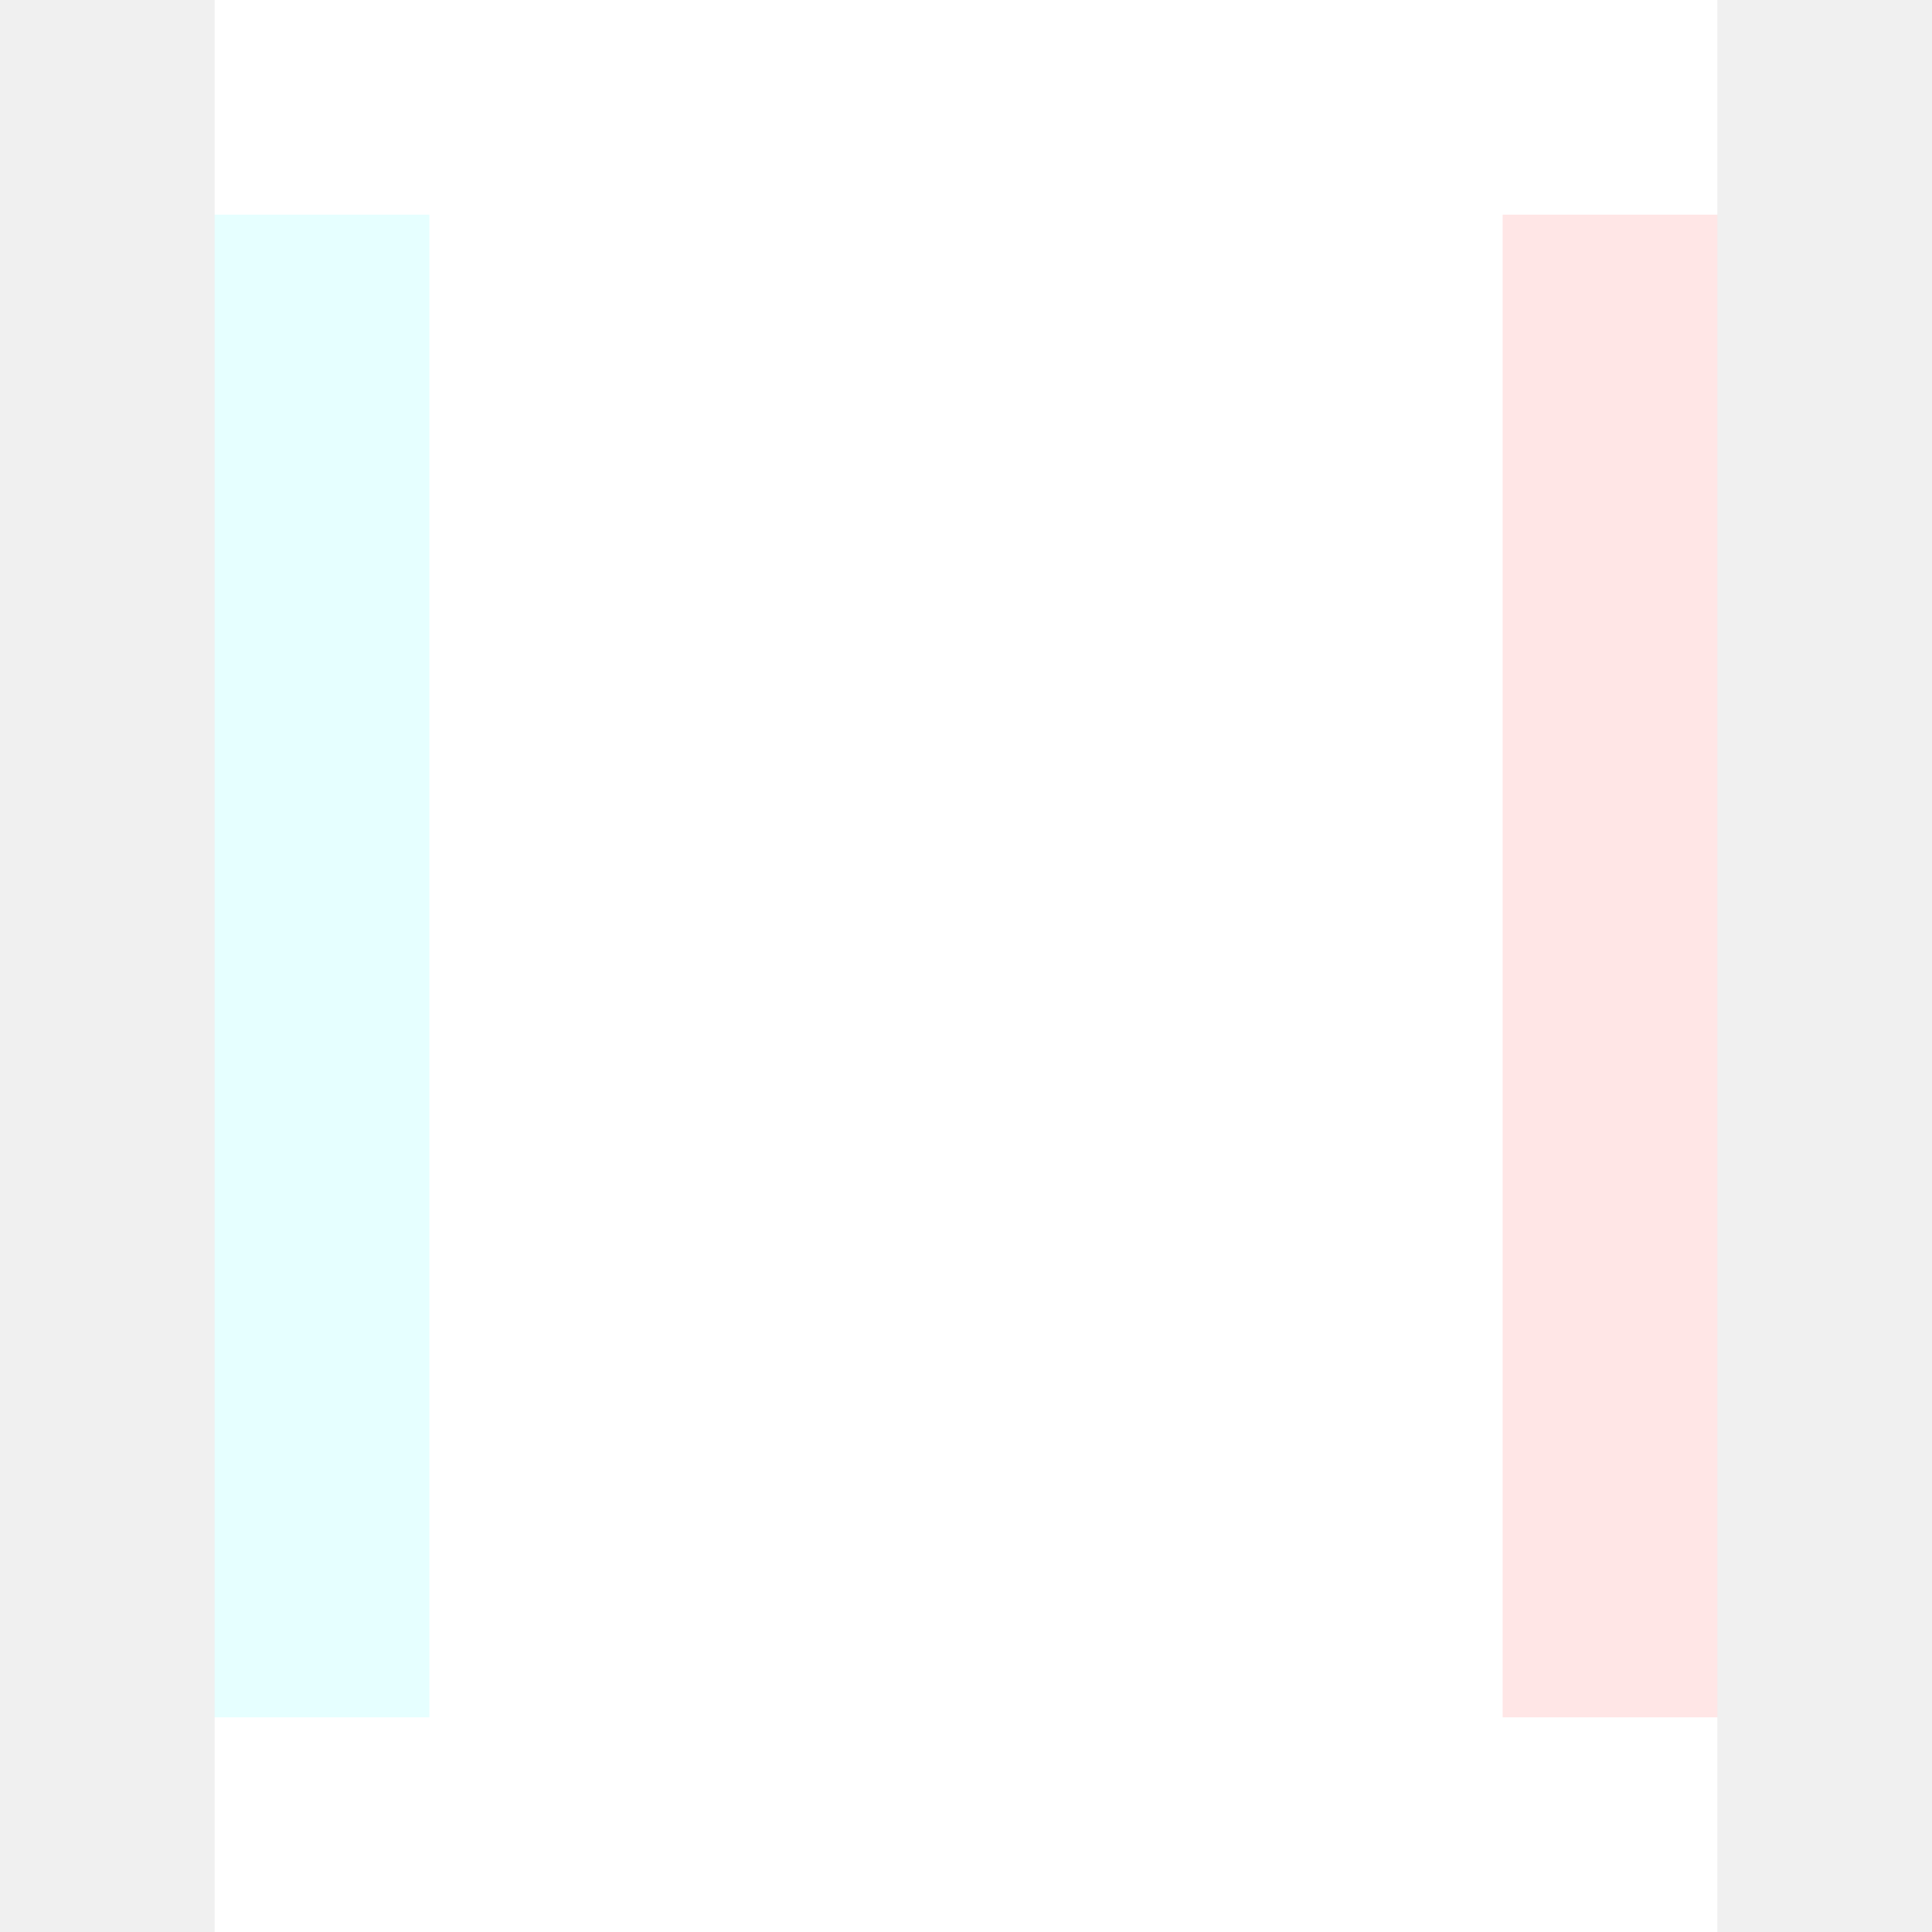
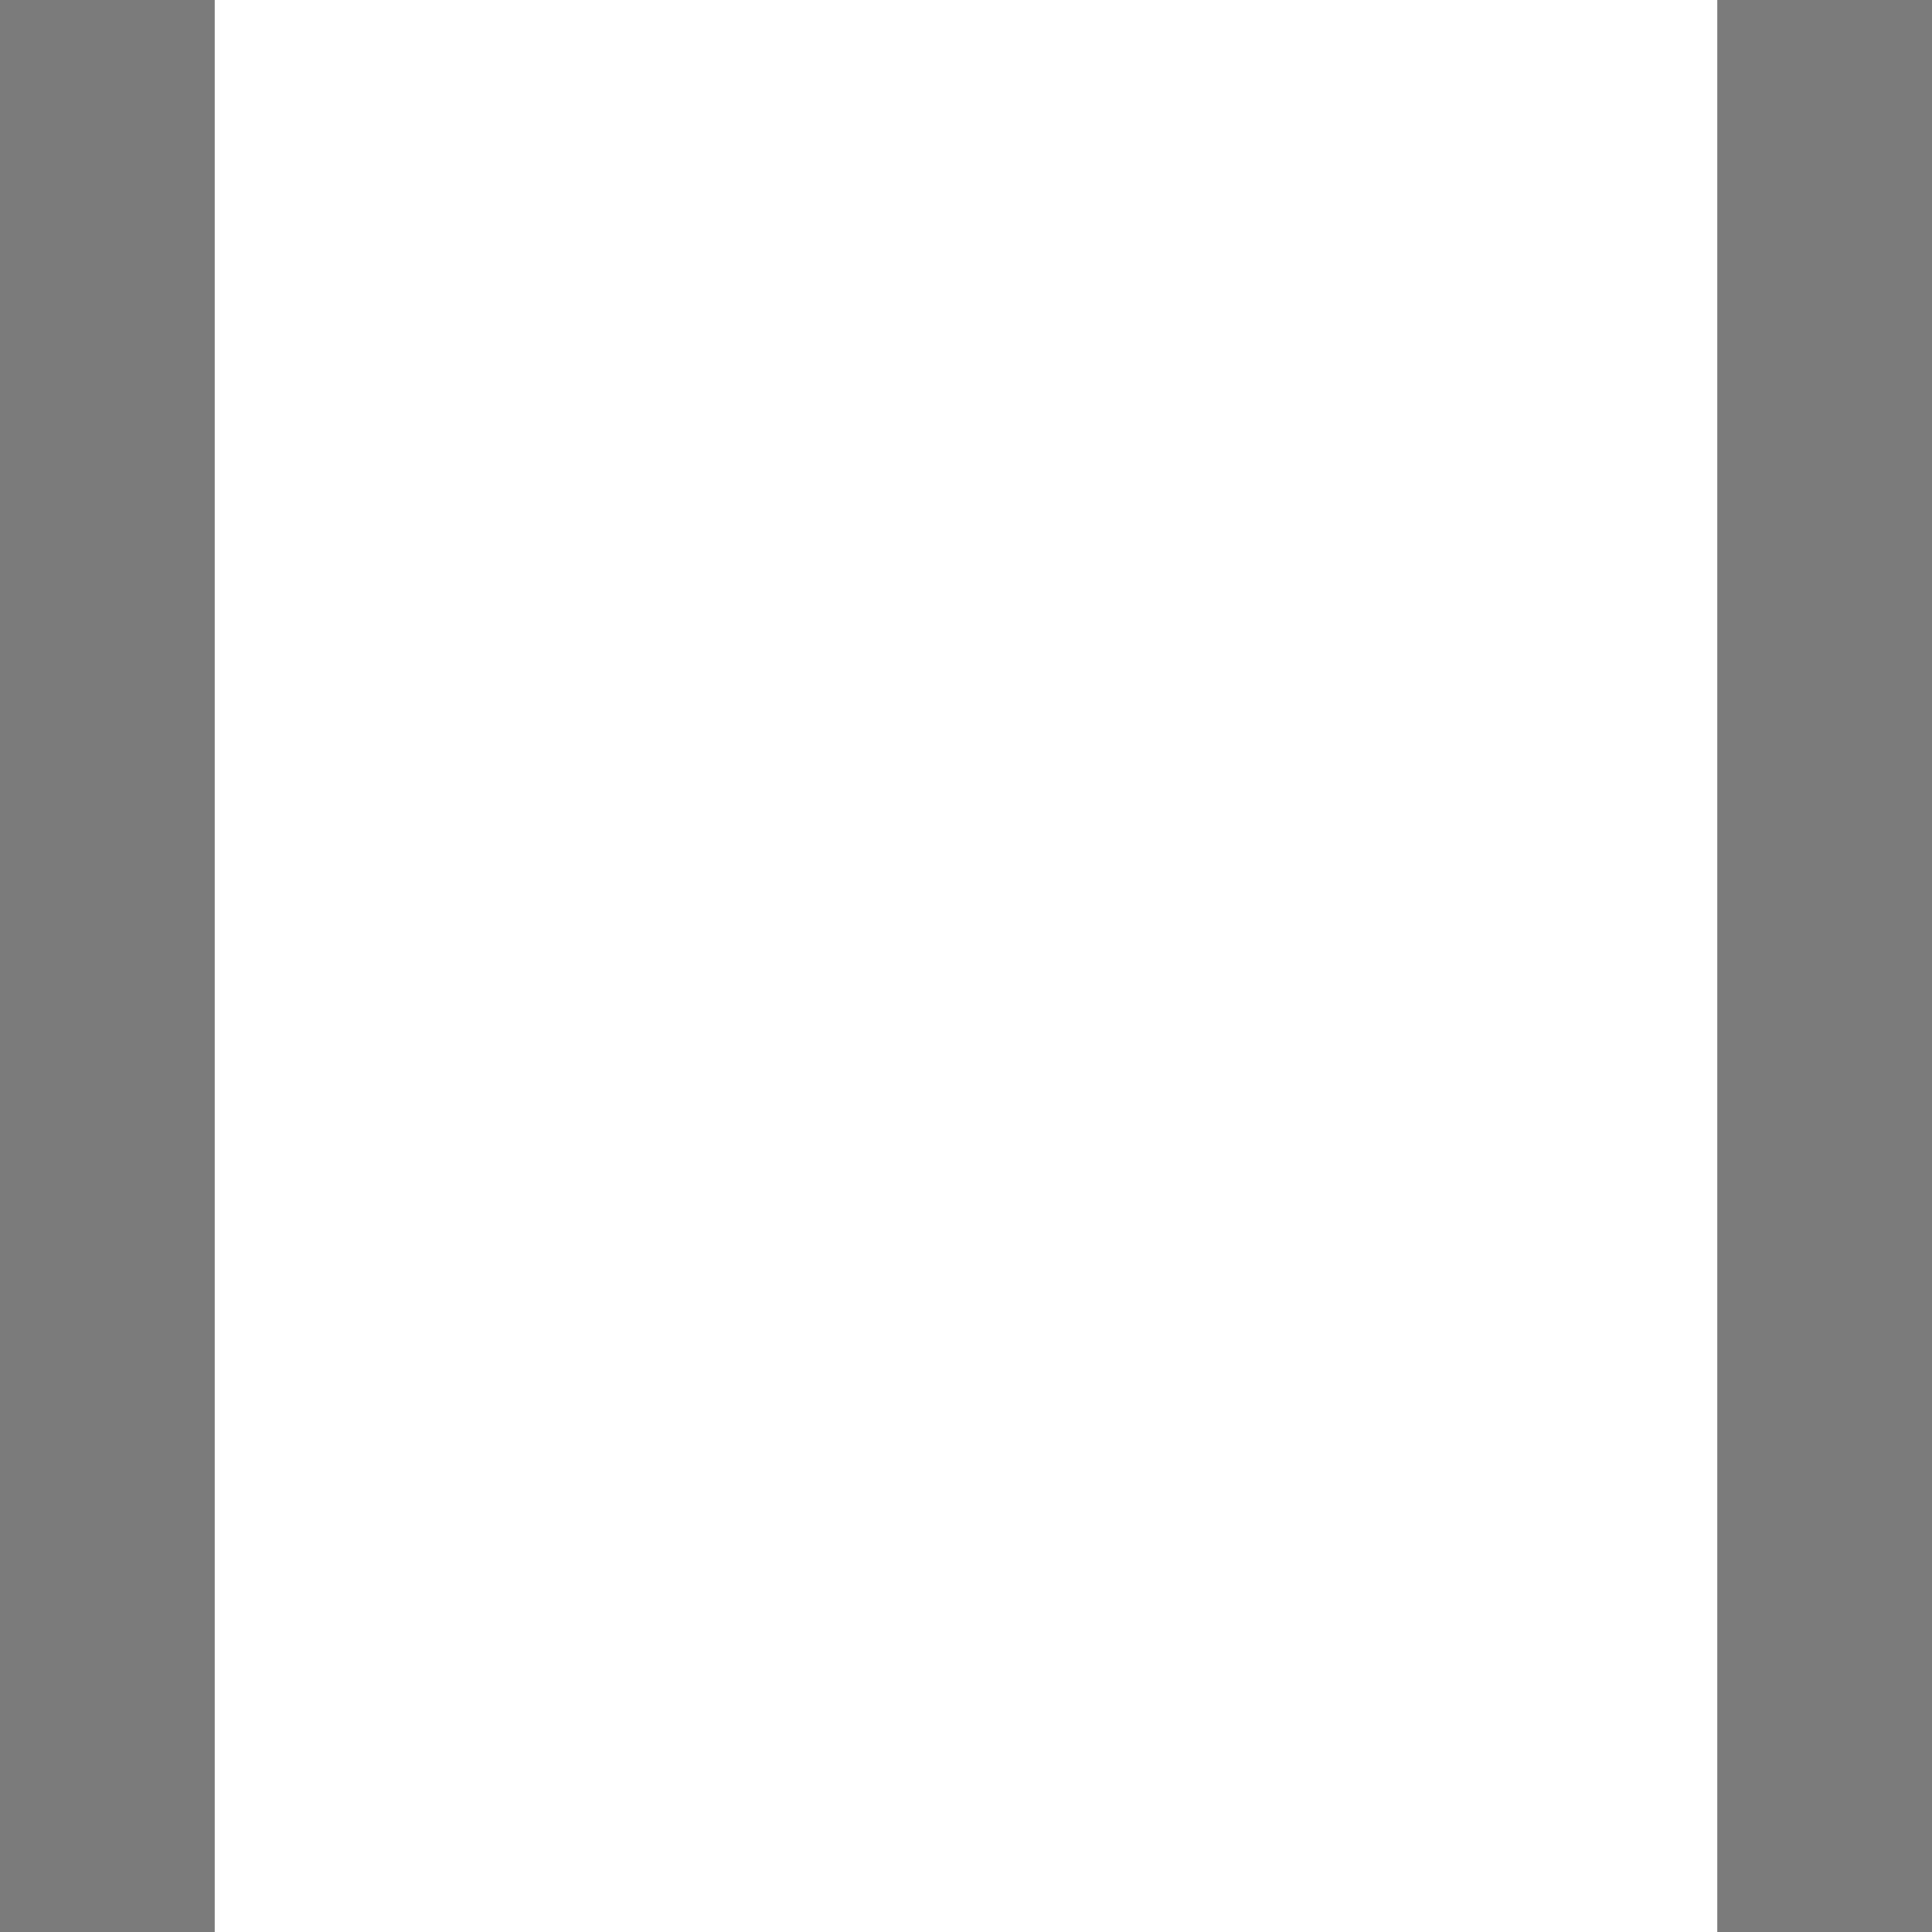
<svg xmlns="http://www.w3.org/2000/svg" height="9" width="9" id="svg3124" version="1.0">
  <defs id="defs3126" />
  <g transform="translate(-5,-26)" id="layer1">
    <rect style="opacity:1;vector-effect:none;fill:#ff00ff;fill-opacity:0;stroke:none;stroke-width:0.705;stroke-linecap:square;stroke-linejoin:miter;stroke-miterlimit:8.3;stroke-dasharray:none;stroke-dashoffset:0;stroke-opacity:1;marker:none" id="rect841" width="9" height="9" x="-35" y="5" transform="rotate(-90)" />
-     <rect style="opacity:1;vector-effect:none;fill:#e2e2e2;fill-opacity:0.5;stroke:none;stroke-width:0.525;stroke-linecap:square;stroke-linejoin:miter;stroke-miterlimit:8.3;stroke-dasharray:none;stroke-dashoffset:0;stroke-opacity:1;marker:none" id="rect853" width="9" height="1" x="-35" y="5" transform="rotate(-90)" />
-     <rect style="opacity:1;vector-effect:none;fill:#e2e2e2;fill-opacity:0.5;stroke:none;stroke-width:0.525;stroke-linecap:square;stroke-linejoin:miter;stroke-miterlimit:8.3;stroke-dasharray:none;stroke-dashoffset:0;stroke-opacity:1;marker:none" id="rect901" width="9" height="1" x="-35" y="13" transform="rotate(-90)" />
-     <rect style="opacity:1;vector-effect:none;fill:#00ffff;fill-opacity:0.1;stroke:none;stroke-width:0.463;stroke-linecap:square;stroke-linejoin:miter;stroke-miterlimit:8.3;stroke-dasharray:none;stroke-dashoffset:0;stroke-opacity:1;marker:none" id="rect907" width="7" height="1" x="-34" y="6" transform="rotate(-90)" />
-     <rect style="opacity:1;vector-effect:none;fill:#ff0000;fill-opacity:0.1;stroke:none;stroke-width:0.463;stroke-linecap:square;stroke-linejoin:miter;stroke-miterlimit:8.3;stroke-dasharray:none;stroke-dashoffset:0;stroke-opacity:1;marker:none" id="rect913" width="7" height="1" x="-34" y="12" transform="rotate(-90)" />
+     <rect style="opacity:1;vector-effect:none;fill:#7b7b7b;fill-opacity:1;stroke:none;stroke-width:0.525;stroke-linecap:square;stroke-linejoin:miter;stroke-miterlimit:8.3;stroke-dasharray:none;stroke-dashoffset:0;stroke-opacity:1;marker:none" id="rect853" width="9" height="1" x="-35" y="5" transform="rotate(-90)" />
+     <rect style="opacity:1;vector-effect:none;fill:#7b7b7b;fill-opacity:1;stroke:none;stroke-width:0.525;stroke-linecap:square;stroke-linejoin:miter;stroke-miterlimit:8.3;stroke-dasharray:none;stroke-dashoffset:0;stroke-opacity:1;marker:none" id="rect901" width="9" height="1" x="-35" y="13" transform="rotate(-90)" />
+     <rect style="opacity:1;vector-effect:none;fill:#000000;fill-opacity:0;stroke:none;stroke-width:0.463;stroke-linecap:square;stroke-linejoin:miter;stroke-miterlimit:8.3;stroke-dasharray:none;stroke-dashoffset:0;stroke-opacity:1;marker:none" id="rect907" width="7" height="1" x="-34" y="6" transform="rotate(-90)" />
+     <rect style="opacity:1;vector-effect:none;fill:#000000;fill-opacity:0;stroke:none;stroke-width:0.463;stroke-linecap:square;stroke-linejoin:miter;stroke-miterlimit:8.3;stroke-dasharray:none;stroke-dashoffset:0;stroke-opacity:1;marker:none" id="rect913" width="7" height="1" x="-34" y="12" transform="rotate(-90)" />
  </g>
</svg>
